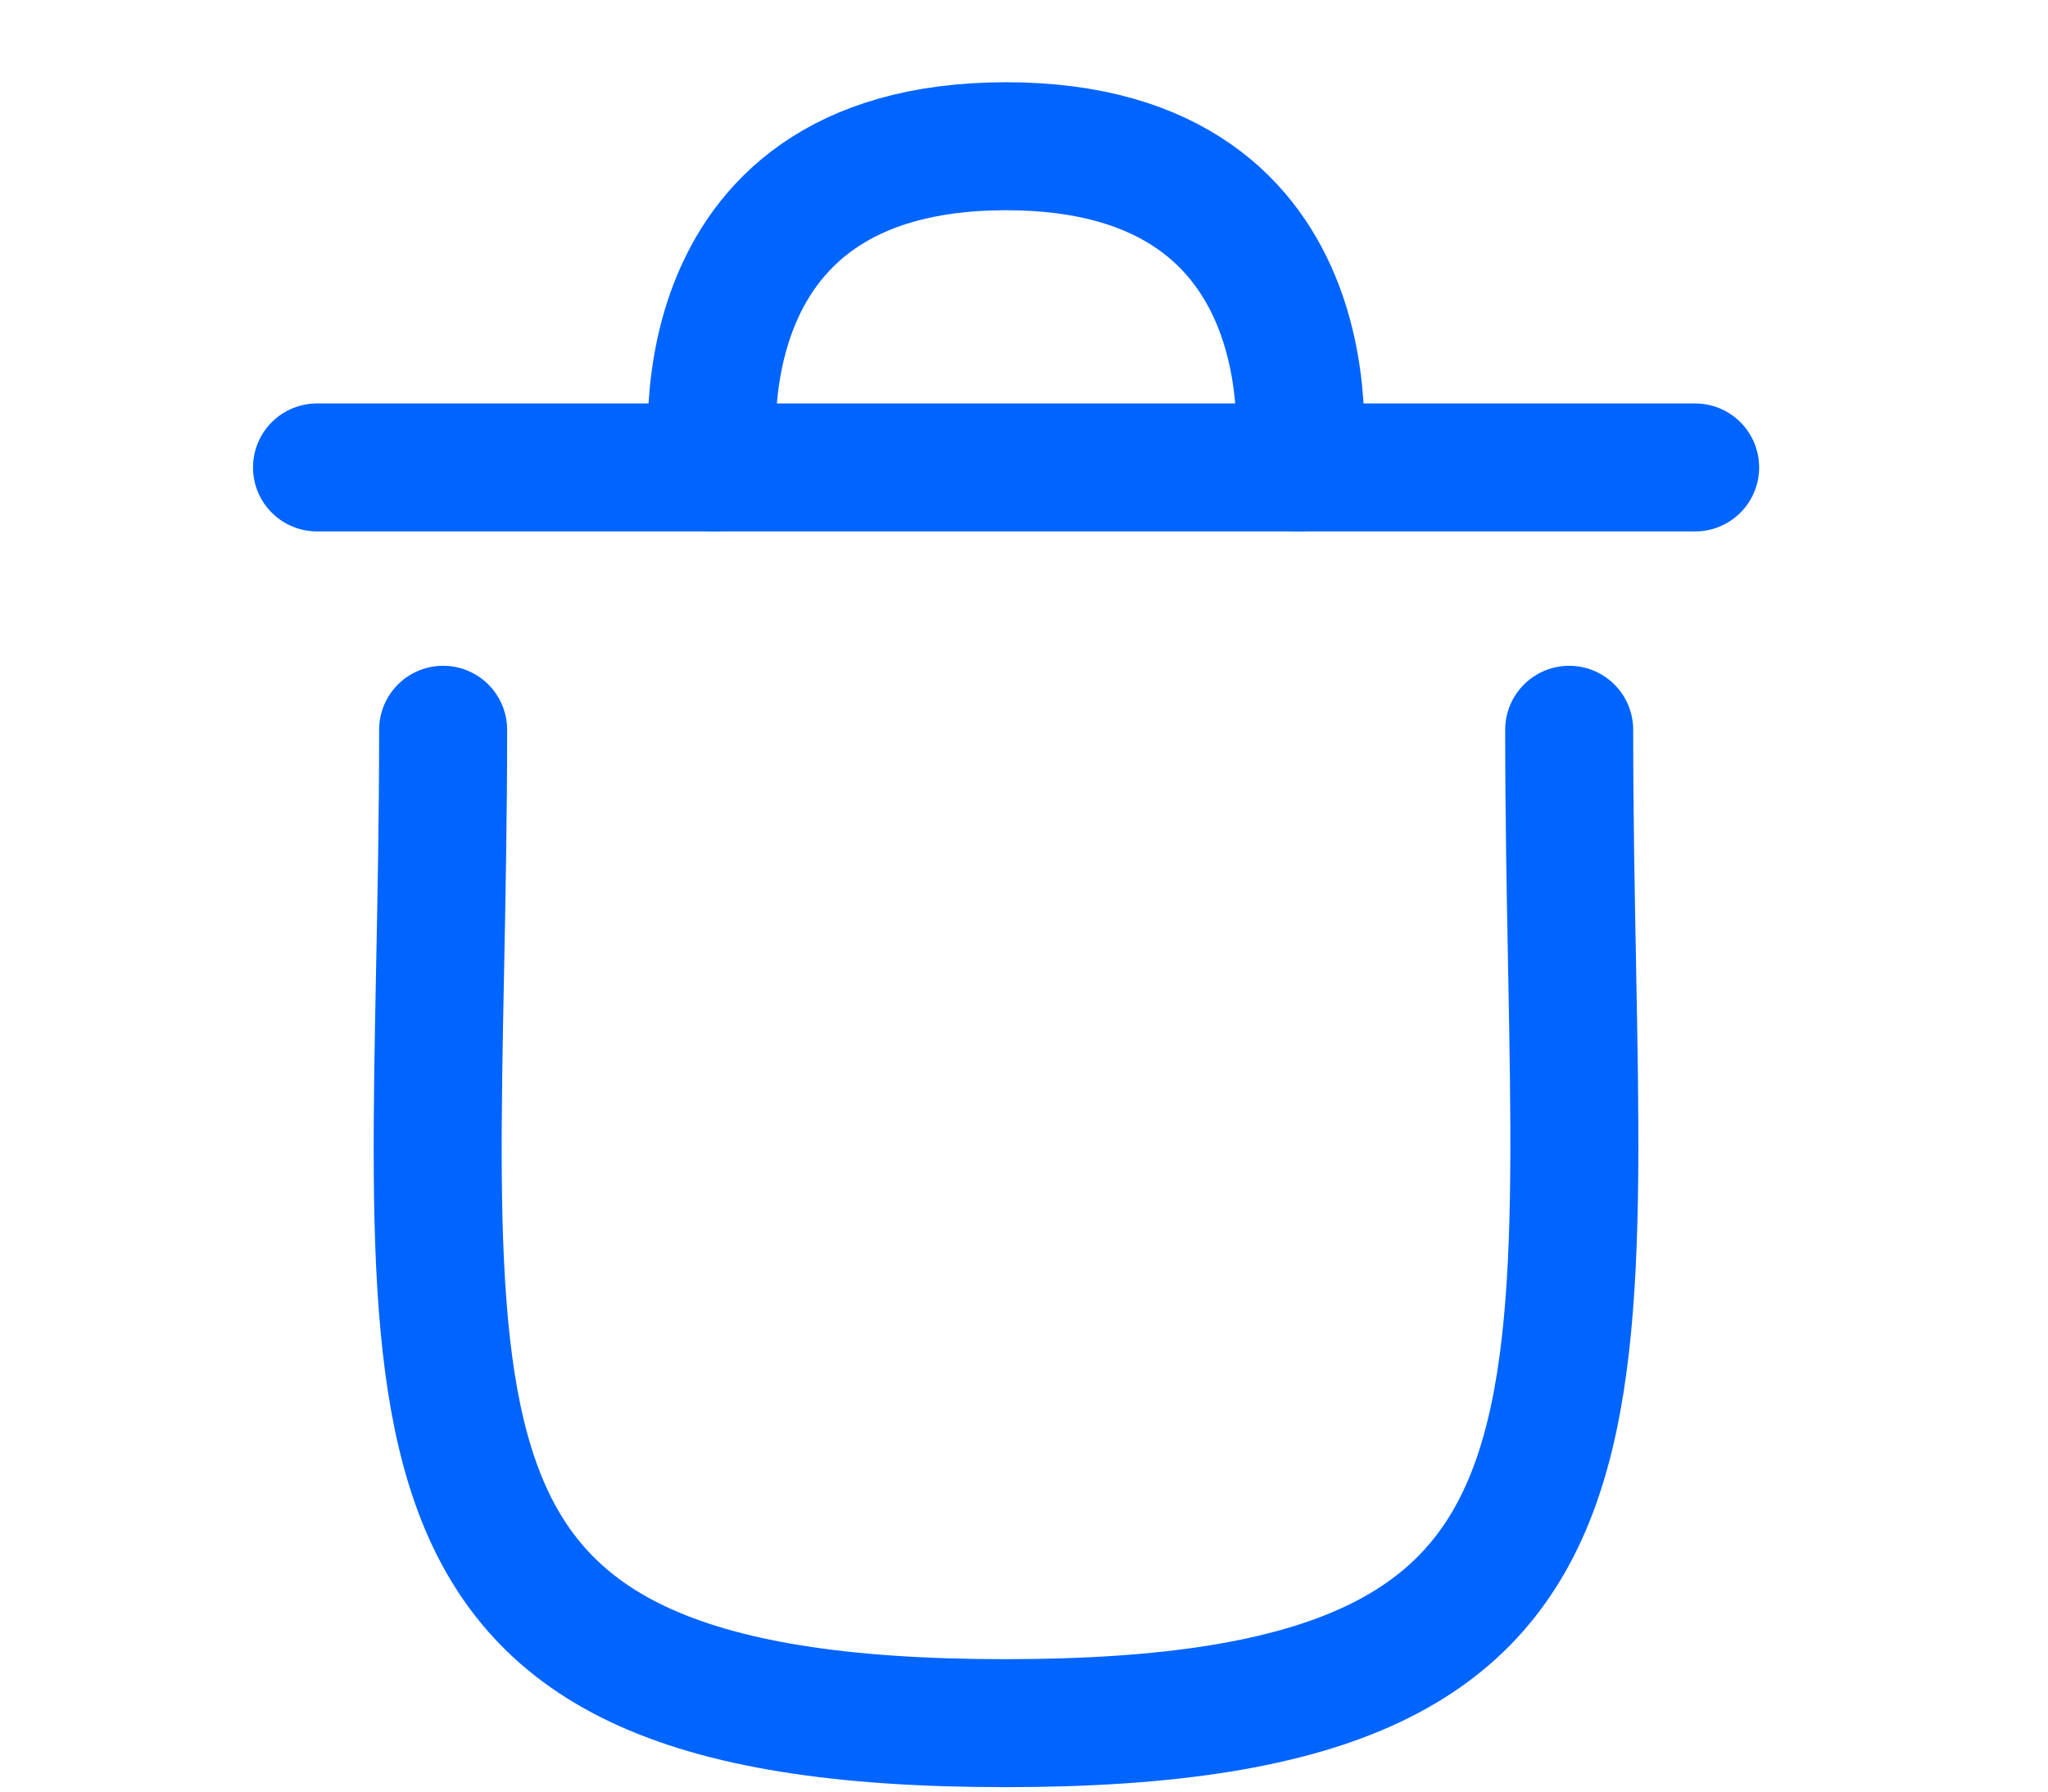
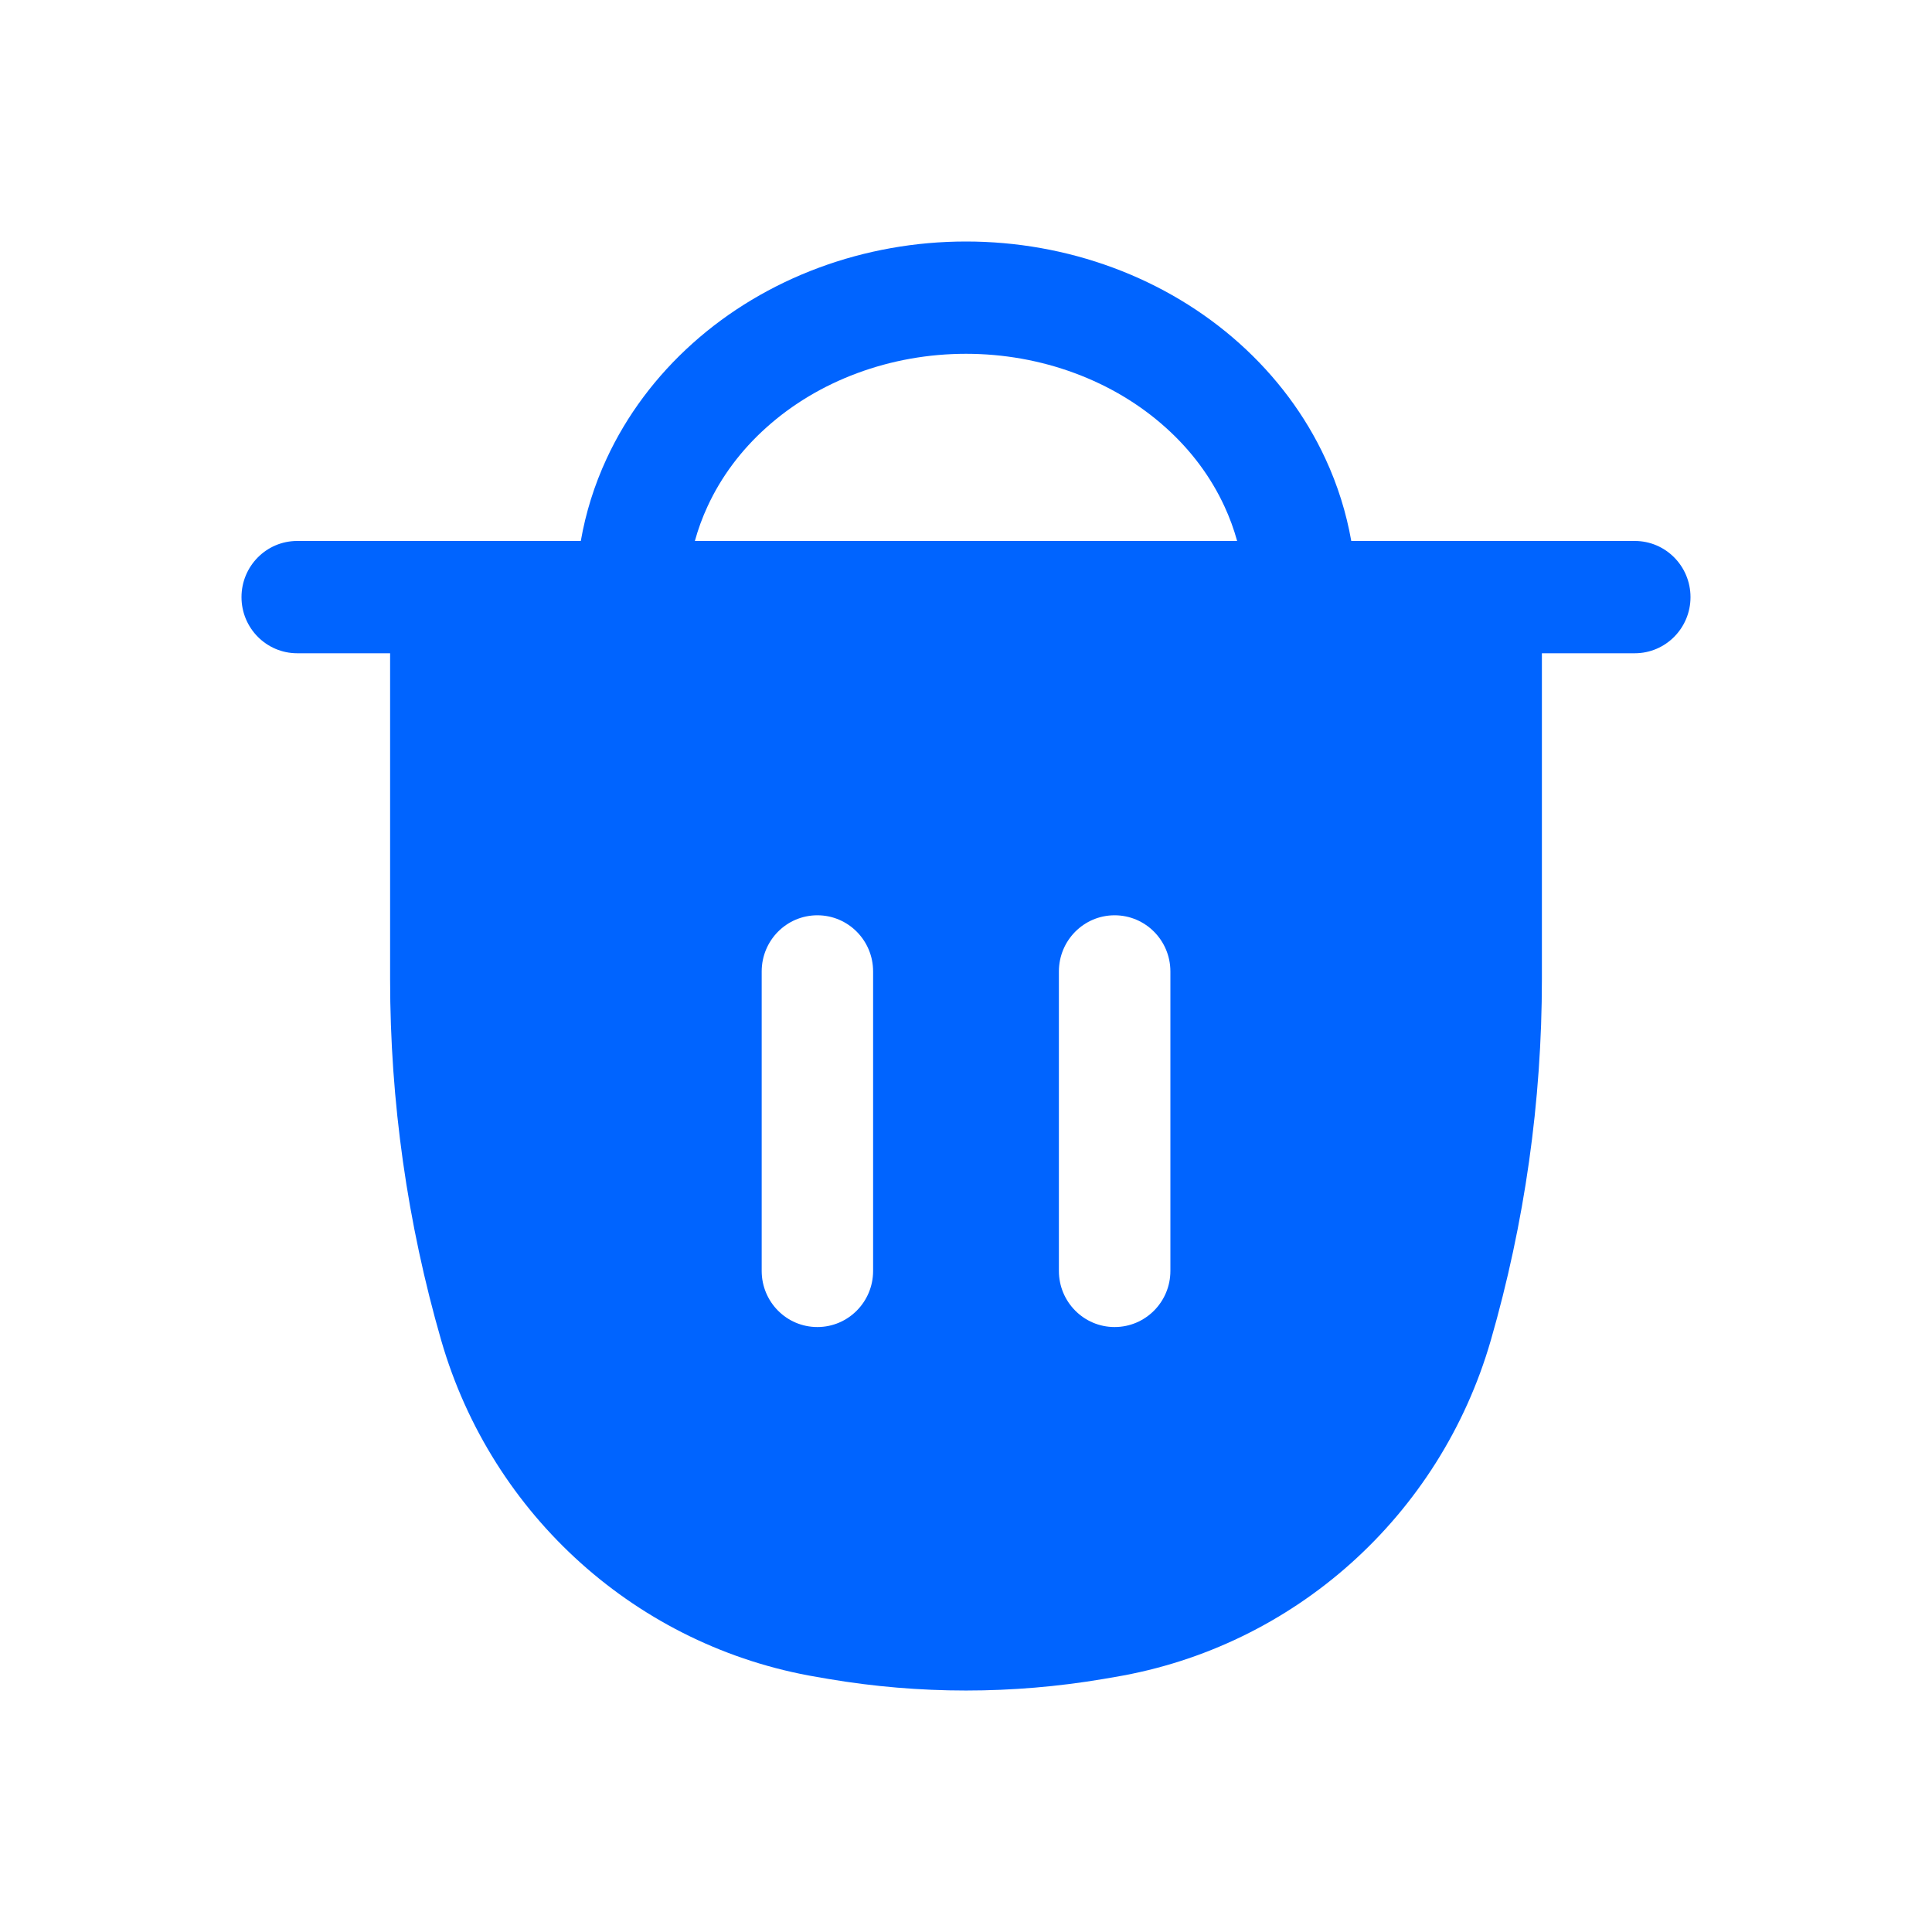
- <svg xmlns="http://www.w3.org/2000/svg" width="24" height="21" viewBox="-2.5 0 24 21" fill="none">
-   <g id="Group 16">
-     <path id="Vector" d="M15.889 8.554C15.889 16.573 17.044 20.198 9.28 20.198C1.515 20.198 2.693 16.573 2.693 8.554" stroke="#0064FF" stroke-width="1.5" stroke-linecap="round" stroke-linejoin="round" />
-     <path id="Vector_2" d="M17.365 5.479H1.215" stroke="#0064FF" stroke-width="1.5" stroke-linecap="round" stroke-linejoin="round" />
-     <path id="Vector_3" d="M12.715 5.48C12.715 5.48 13.243 1.714 9.289 1.714C5.336 1.714 5.864 5.48 5.864 5.48" stroke="#0064FF" stroke-width="1.5" stroke-linecap="round" stroke-linejoin="round" />
-   </g>
+ <svg xmlns="http://www.w3.org/2000/svg" width="24" height="24" viewBox="-3 -3 24 24" fill="none">
+   <path fill-rule="evenodd" clip-rule="evenodd" d="M9 0C8.374 0 7.753 0.11 7.171 0.326C6.589 0.542 6.056 0.86 5.603 1.266C5.15 1.672 4.785 2.158 4.535 2.699C4.383 3.027 4.276 3.369 4.215 3.72H0.692C0.31 3.72 0 4.032 0 4.418C0 4.803 0.31 5.115 0.692 5.115H1.846V9.162C1.846 10.681 2.06 12.192 2.481 13.651C3.111 15.832 4.925 17.457 7.149 17.832L7.294 17.857C8.424 18.048 9.576 18.048 10.706 17.857L10.851 17.832C13.075 17.457 14.889 15.832 15.519 13.651C15.94 12.192 16.154 10.681 16.154 9.162V5.115H17.308C17.69 5.115 18 4.803 18 4.418C18 4.032 17.69 3.72 17.308 3.72H13.786C13.724 3.369 13.617 3.027 13.465 2.699C13.215 2.158 12.85 1.672 12.397 1.266C11.944 0.86 11.411 0.542 10.829 0.326C10.247 0.11 9.626 0 9 0ZM7.65 1.635C8.076 1.477 8.535 1.395 9 1.395C9.465 1.395 9.924 1.477 10.35 1.635C10.777 1.793 11.159 2.023 11.477 2.308C11.796 2.593 12.043 2.927 12.21 3.289C12.275 3.429 12.328 3.574 12.368 3.72L5.632 3.72C5.672 3.574 5.725 3.429 5.79 3.289C5.957 2.927 6.204 2.593 6.523 2.308C6.841 2.023 7.223 1.793 7.65 1.635ZM7.154 8.37C7.536 8.37 7.846 8.682 7.846 9.068V12.788C7.846 13.173 7.536 13.485 7.154 13.485C6.771 13.485 6.462 13.173 6.462 12.788V9.068C6.462 8.682 6.771 8.37 7.154 8.37ZM10.846 8.37C11.229 8.37 11.539 8.682 11.539 9.068V12.788C11.539 13.173 11.229 13.485 10.846 13.485C10.464 13.485 10.154 13.173 10.154 12.788V9.068C10.154 8.682 10.464 8.37 10.846 8.37Z" fill="#0064FF" />
</svg>
